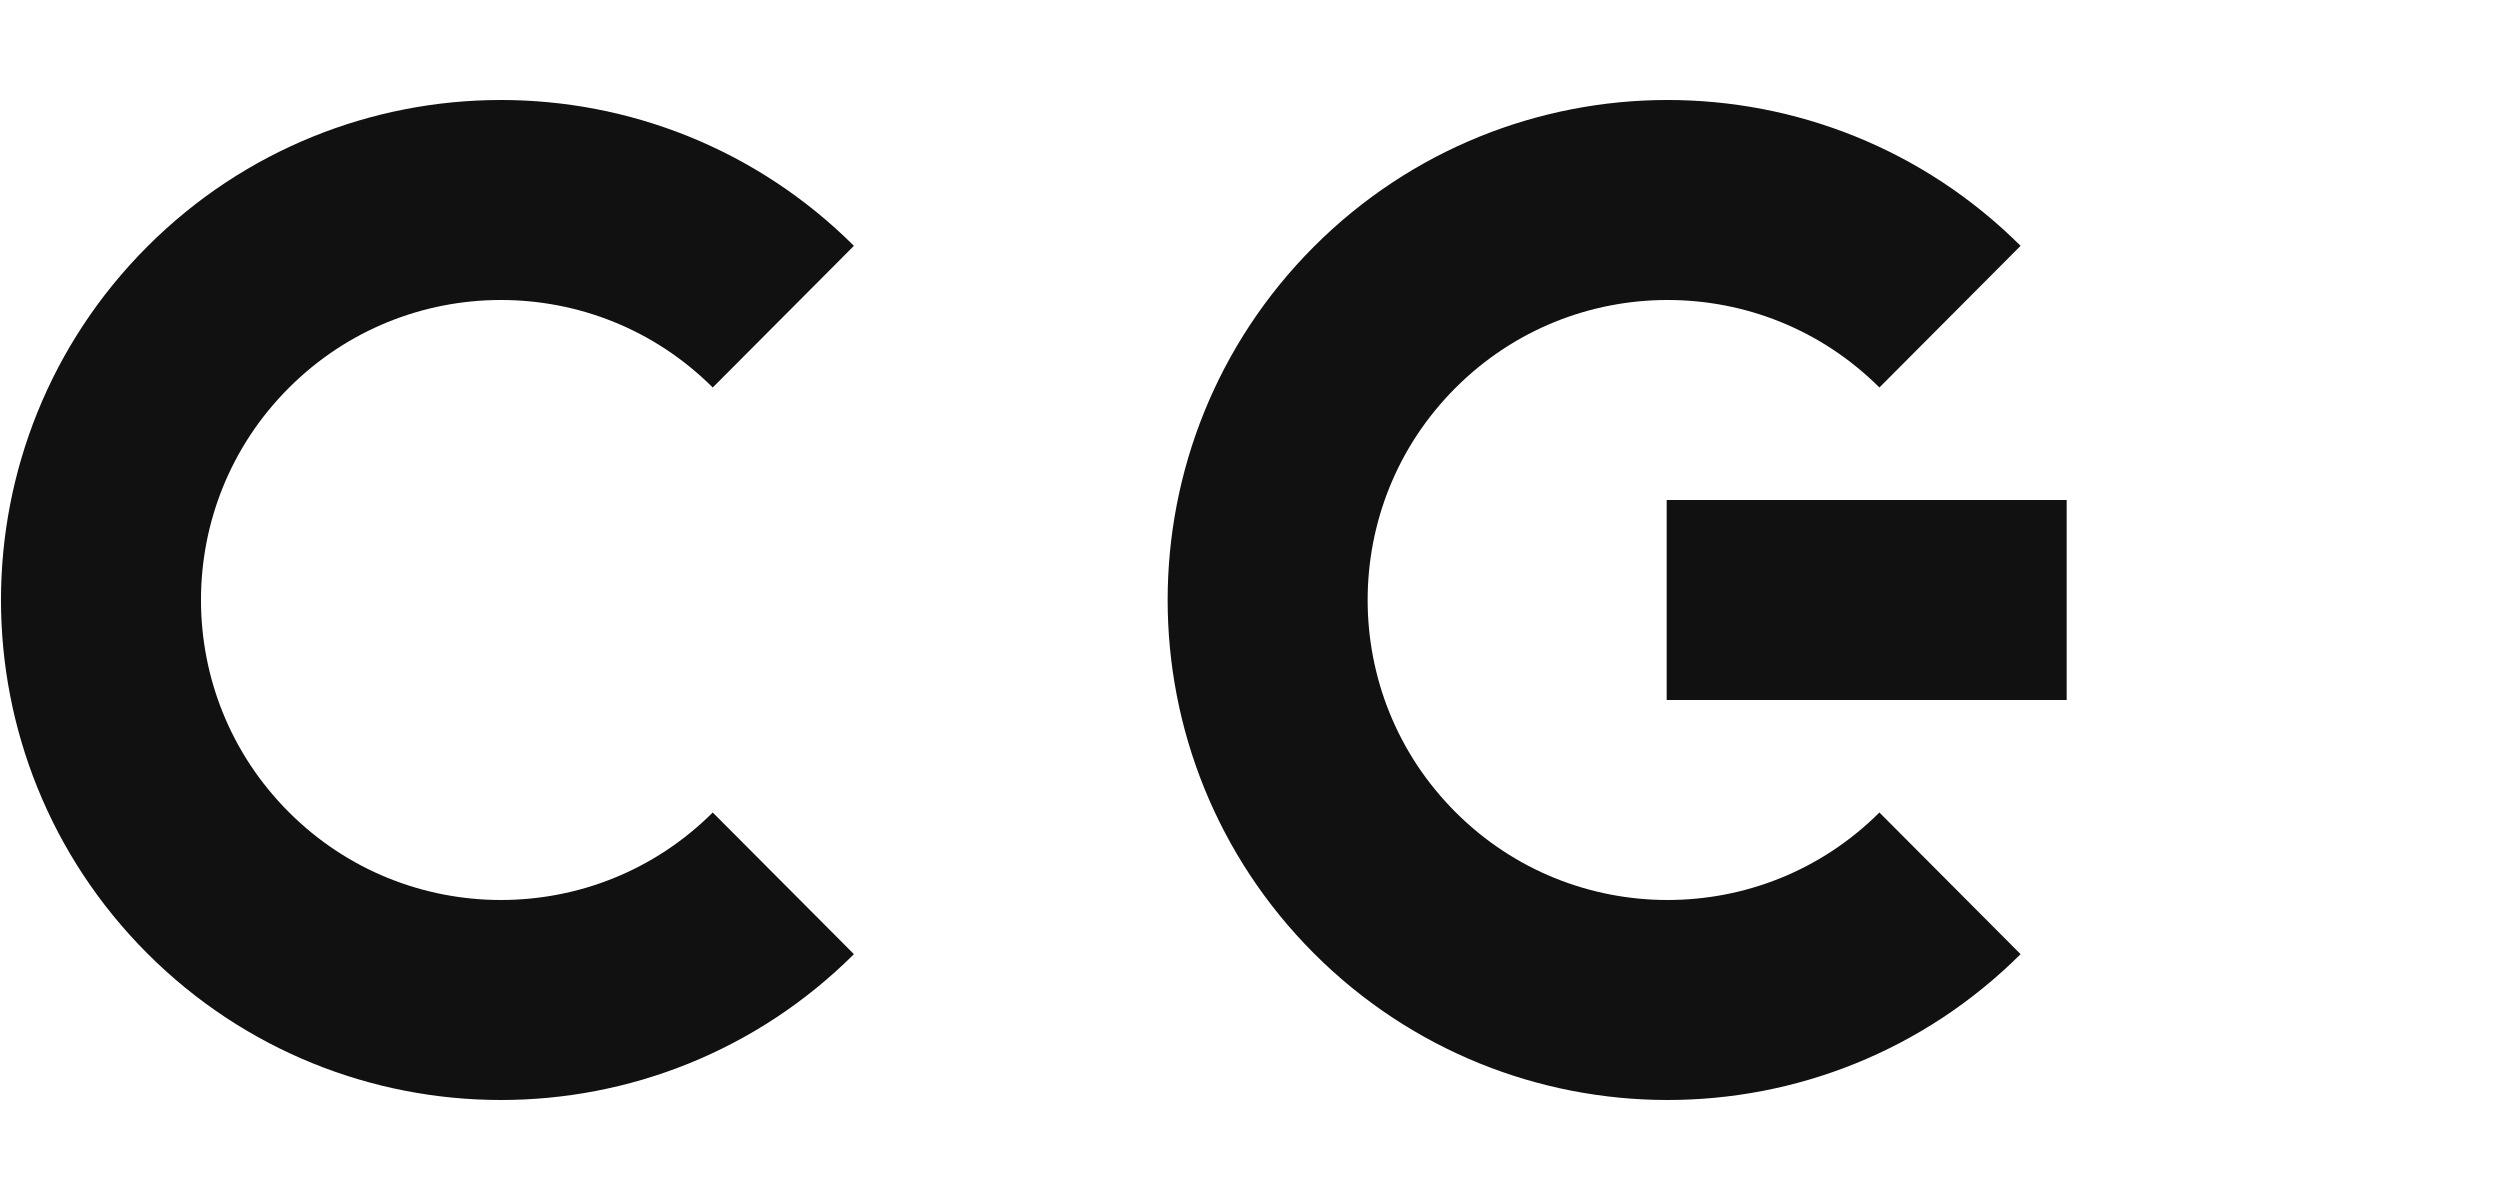
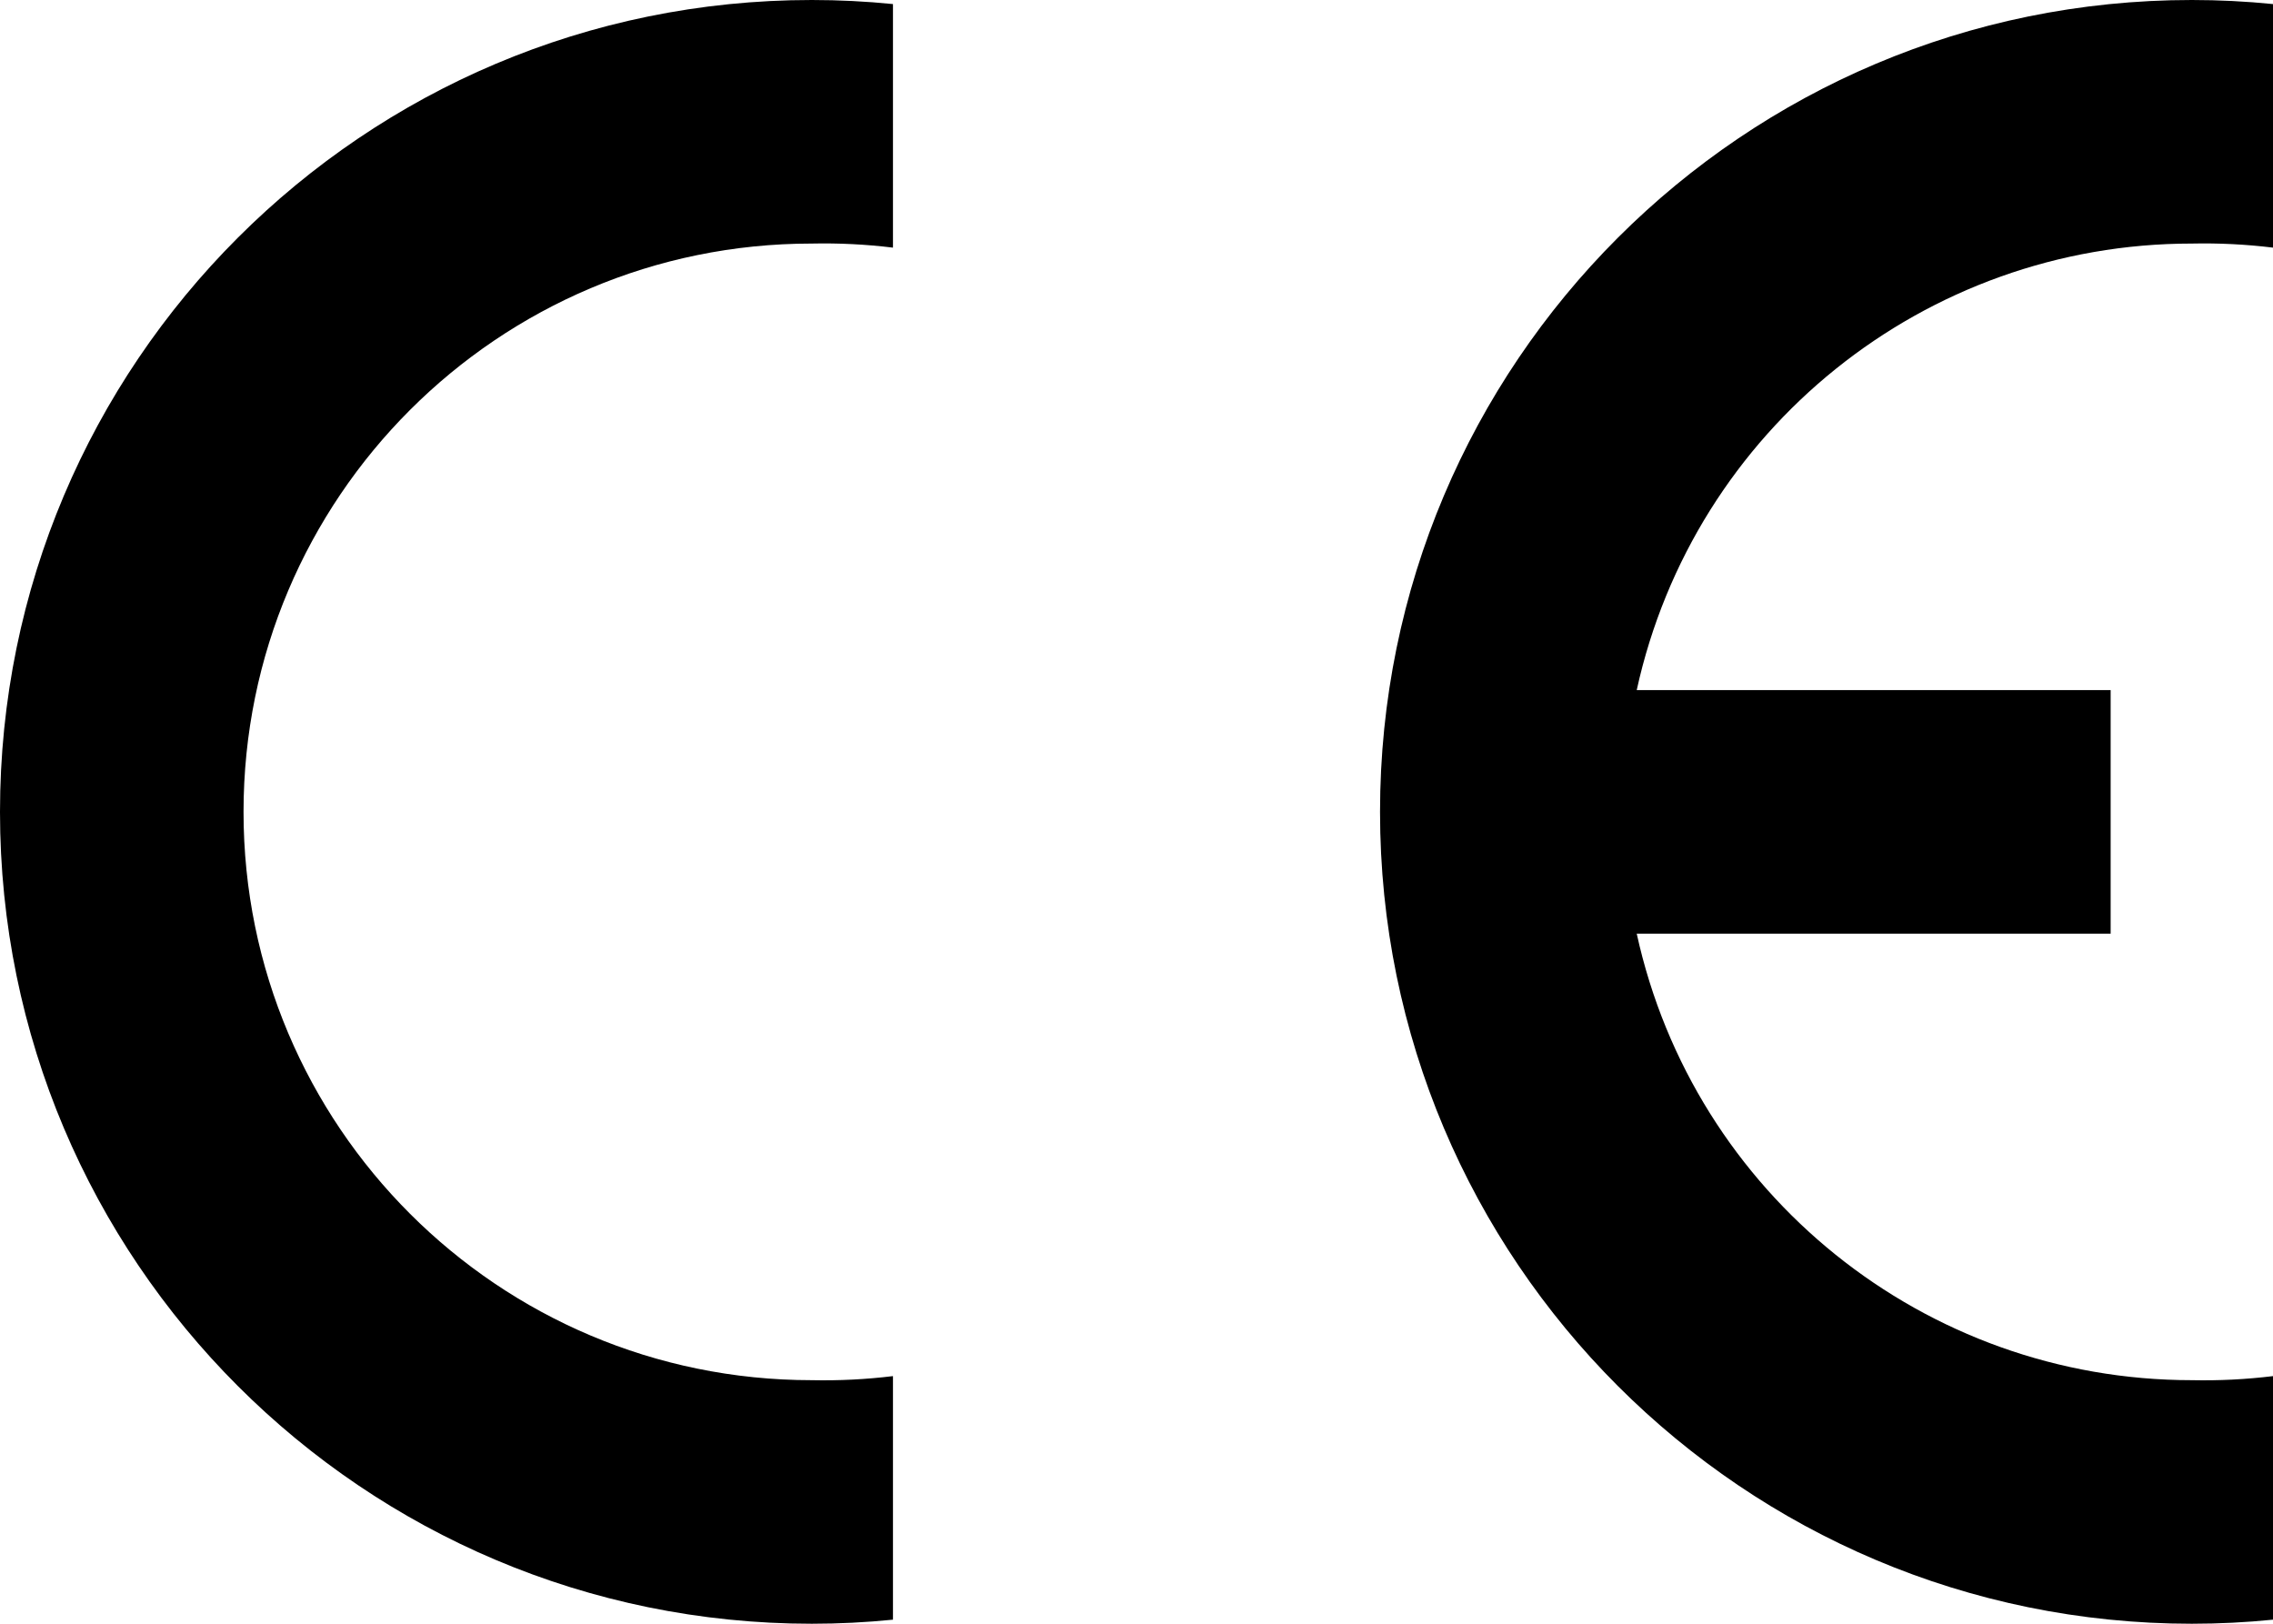
- <svg xmlns="http://www.w3.org/2000/svg" viewBox="0 0 150 72" role="img" aria-label="CE-Kennzeichen">
-   <g fill="none" stroke="#111111" stroke-width="12">
-     <path d="M47 19 A24 24 0 1 0 47 53" />
-     <path d="M117 19 A24 24 0 1 0 117 53" />
-     <line x1="100" y1="36" x2="124" y2="36" />
-   </g>
+ <svg xmlns="http://www.w3.org/2000/svg" width="280px" height="200px" version="1.1" xml:space="preserve" style="fill-rule:evenodd;clip-rule:evenodd;">
+   <path d="M110,199.499A100,100 0 0 1 100,200A100,100 0 0 1 100,0A100,100 0 0 1 110,0.501L110,30.501A70,70 0 0 0 100,30A70,70 0 0 0 100,170A70,70 0 0 0 110,169.499Z" fill="black" />
+   <path d="M280,199.499A100,100 0 0 1 270,200A100,100 0 0 1 270,0A100,100 0 0 1 280,0.501L280,30.501A70,70 0 0 0 270,30A70,70 0 0 0 201.62,85L260,85L260,115L201.62,115A70,70 0 0 0 270,170A70,70 0 0 0 280,169.499Z" fill="black" />
</svg>
